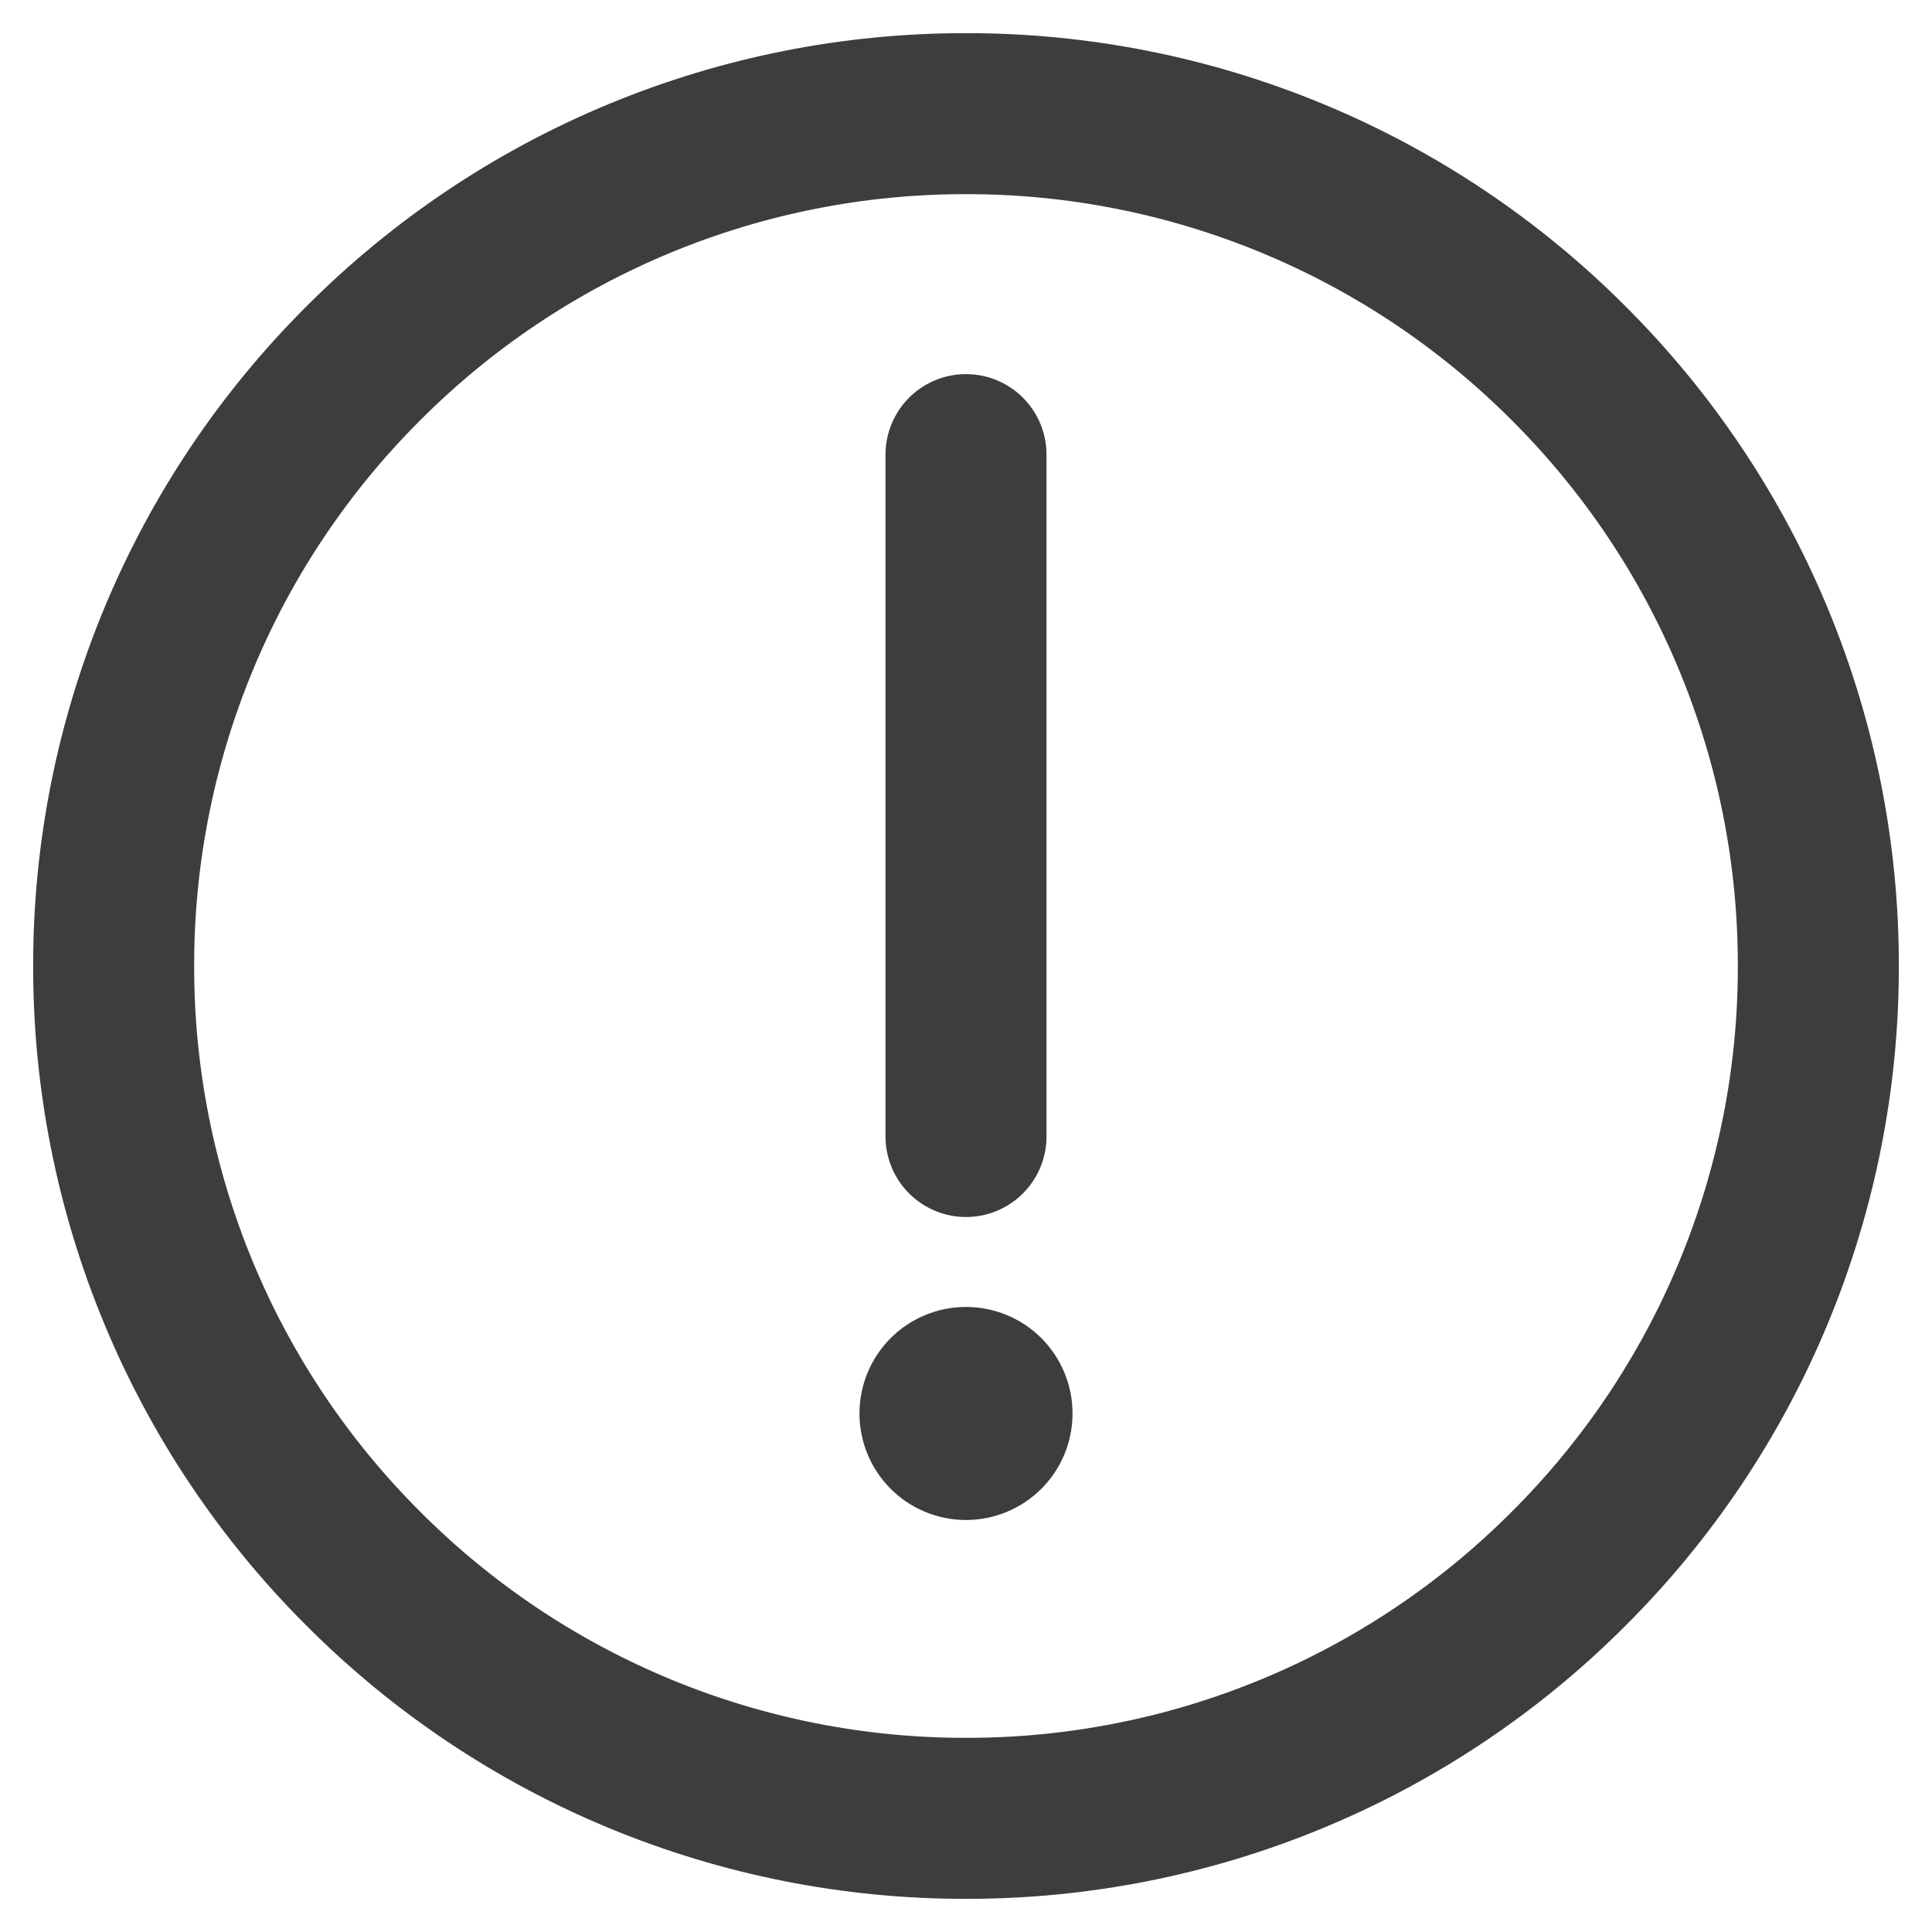
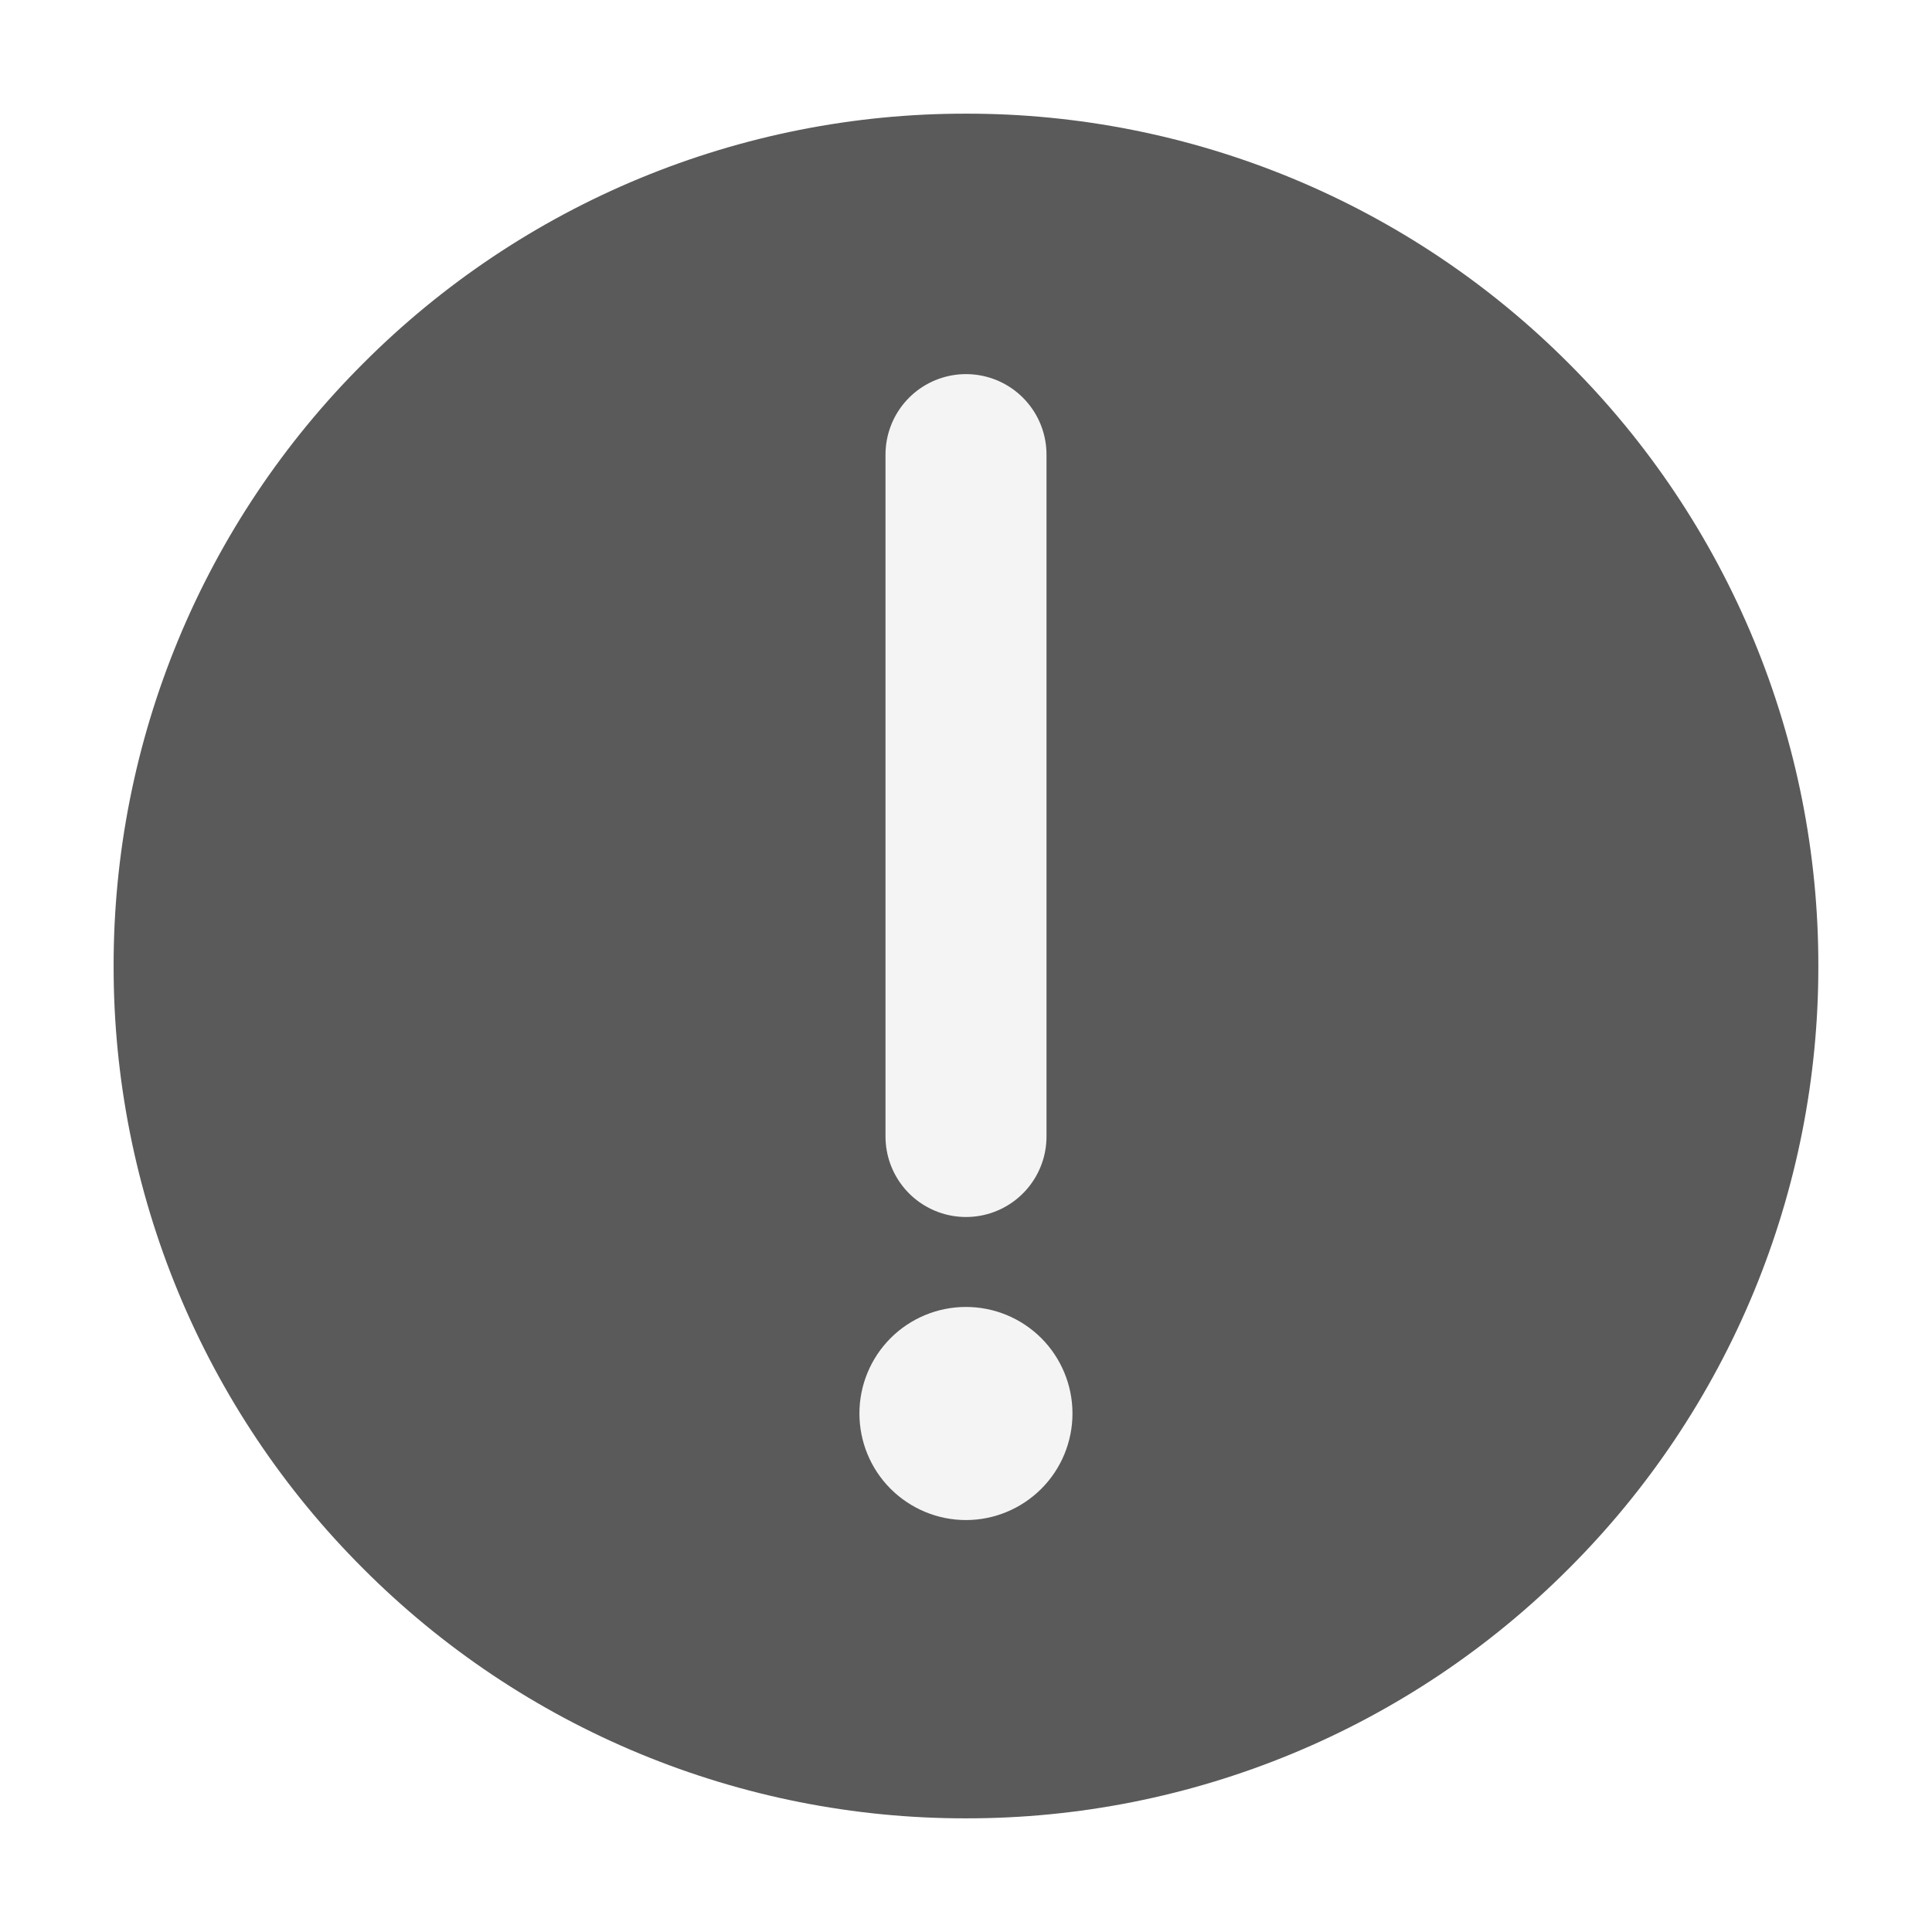
<svg xmlns="http://www.w3.org/2000/svg" width="36" height="36" viewBox="0 0 36 36" fill="none">
-   <path d="M18 33.882C20.086 33.885 22.152 33.475 24.079 32.677C26.007 31.879 27.757 30.707 29.23 29.23C30.707 27.757 31.879 26.007 32.677 24.079C33.475 22.152 33.885 20.086 33.882 18C33.885 15.914 33.475 13.848 32.677 11.921C31.879 9.993 30.707 8.243 29.23 6.77C27.757 5.293 26.007 4.121 24.079 3.323C22.152 2.525 20.086 2.115 18 2.118C15.914 2.115 13.848 2.525 11.921 3.323C9.993 4.121 8.243 5.293 6.77 6.77C5.293 8.243 4.121 9.993 3.323 11.921C2.525 13.848 2.115 15.914 2.118 18C2.115 20.086 2.525 22.152 3.323 24.079C4.121 26.007 5.293 27.757 6.77 29.23C8.243 30.707 9.993 31.879 11.921 32.677C13.848 33.475 15.914 33.885 18 33.882V33.882Z" stroke="#3D3D3D" stroke-width="3" stroke-linejoin="round" />
-   <path fill-rule="evenodd" clip-rule="evenodd" d="M18 28.323C18.526 28.323 19.031 28.114 19.404 27.742C19.776 27.37 19.985 26.865 19.985 26.338C19.985 25.812 19.776 25.307 19.404 24.934C19.031 24.562 18.526 24.353 18 24.353C17.473 24.353 16.968 24.562 16.596 24.934C16.224 25.307 16.015 25.812 16.015 26.338C16.015 26.865 16.224 27.37 16.596 27.742C16.968 28.114 17.473 28.323 18 28.323Z" fill="#3D3D3D" />
-   <path d="M18 8.471V21.177" stroke="#3D3D3D" stroke-width="3" stroke-linecap="round" stroke-linejoin="round" />
+   <path d="M18 33.882C20.086 33.885 22.152 33.475 24.079 32.677C26.006 31.879 27.757 30.707 29.23 29.23C30.707 27.757 31.878 26.007 32.677 24.079C33.475 22.152 33.885 20.086 33.882 18C33.885 15.914 33.475 13.848 32.677 11.921C31.878 9.993 30.707 8.243 29.23 6.77C27.757 5.293 26.006 4.121 24.079 3.323C22.152 2.525 20.086 2.115 18 2.118C15.914 2.115 13.847 2.525 11.92 3.323C9.993 4.121 8.242 5.293 6.769 6.77C5.292 8.243 4.121 9.993 3.322 11.921C2.524 13.848 2.115 15.914 2.117 18C2.115 20.086 2.524 22.152 3.322 24.079C4.121 26.007 5.292 27.757 6.769 29.23C8.242 30.707 9.993 31.879 11.92 32.677C13.847 33.475 15.914 33.885 18 33.882Z" fill="#5A5A5A" />
+   <path fill-rule="evenodd" clip-rule="evenodd" d="M17.999 28.324C18.526 28.324 19.03 28.114 19.403 27.742C19.775 27.37 19.984 26.865 19.984 26.338C19.984 25.812 19.775 25.307 19.403 24.934C19.03 24.562 18.526 24.353 17.999 24.353C17.472 24.353 16.968 24.562 16.595 24.934C16.223 25.307 16.014 25.812 16.014 26.338C16.014 26.865 16.223 27.37 16.595 27.742C16.968 28.114 17.472 28.324 17.999 28.324Z" fill="#F4F4F4" />
+   <path d="M18 8.471V21.177V8.471Z" fill="#F4F4F4" />
+   <path d="M18 8.471V21.177" stroke="#F4F4F4" stroke-width="3" stroke-linecap="round" stroke-linejoin="round" />
</svg>
